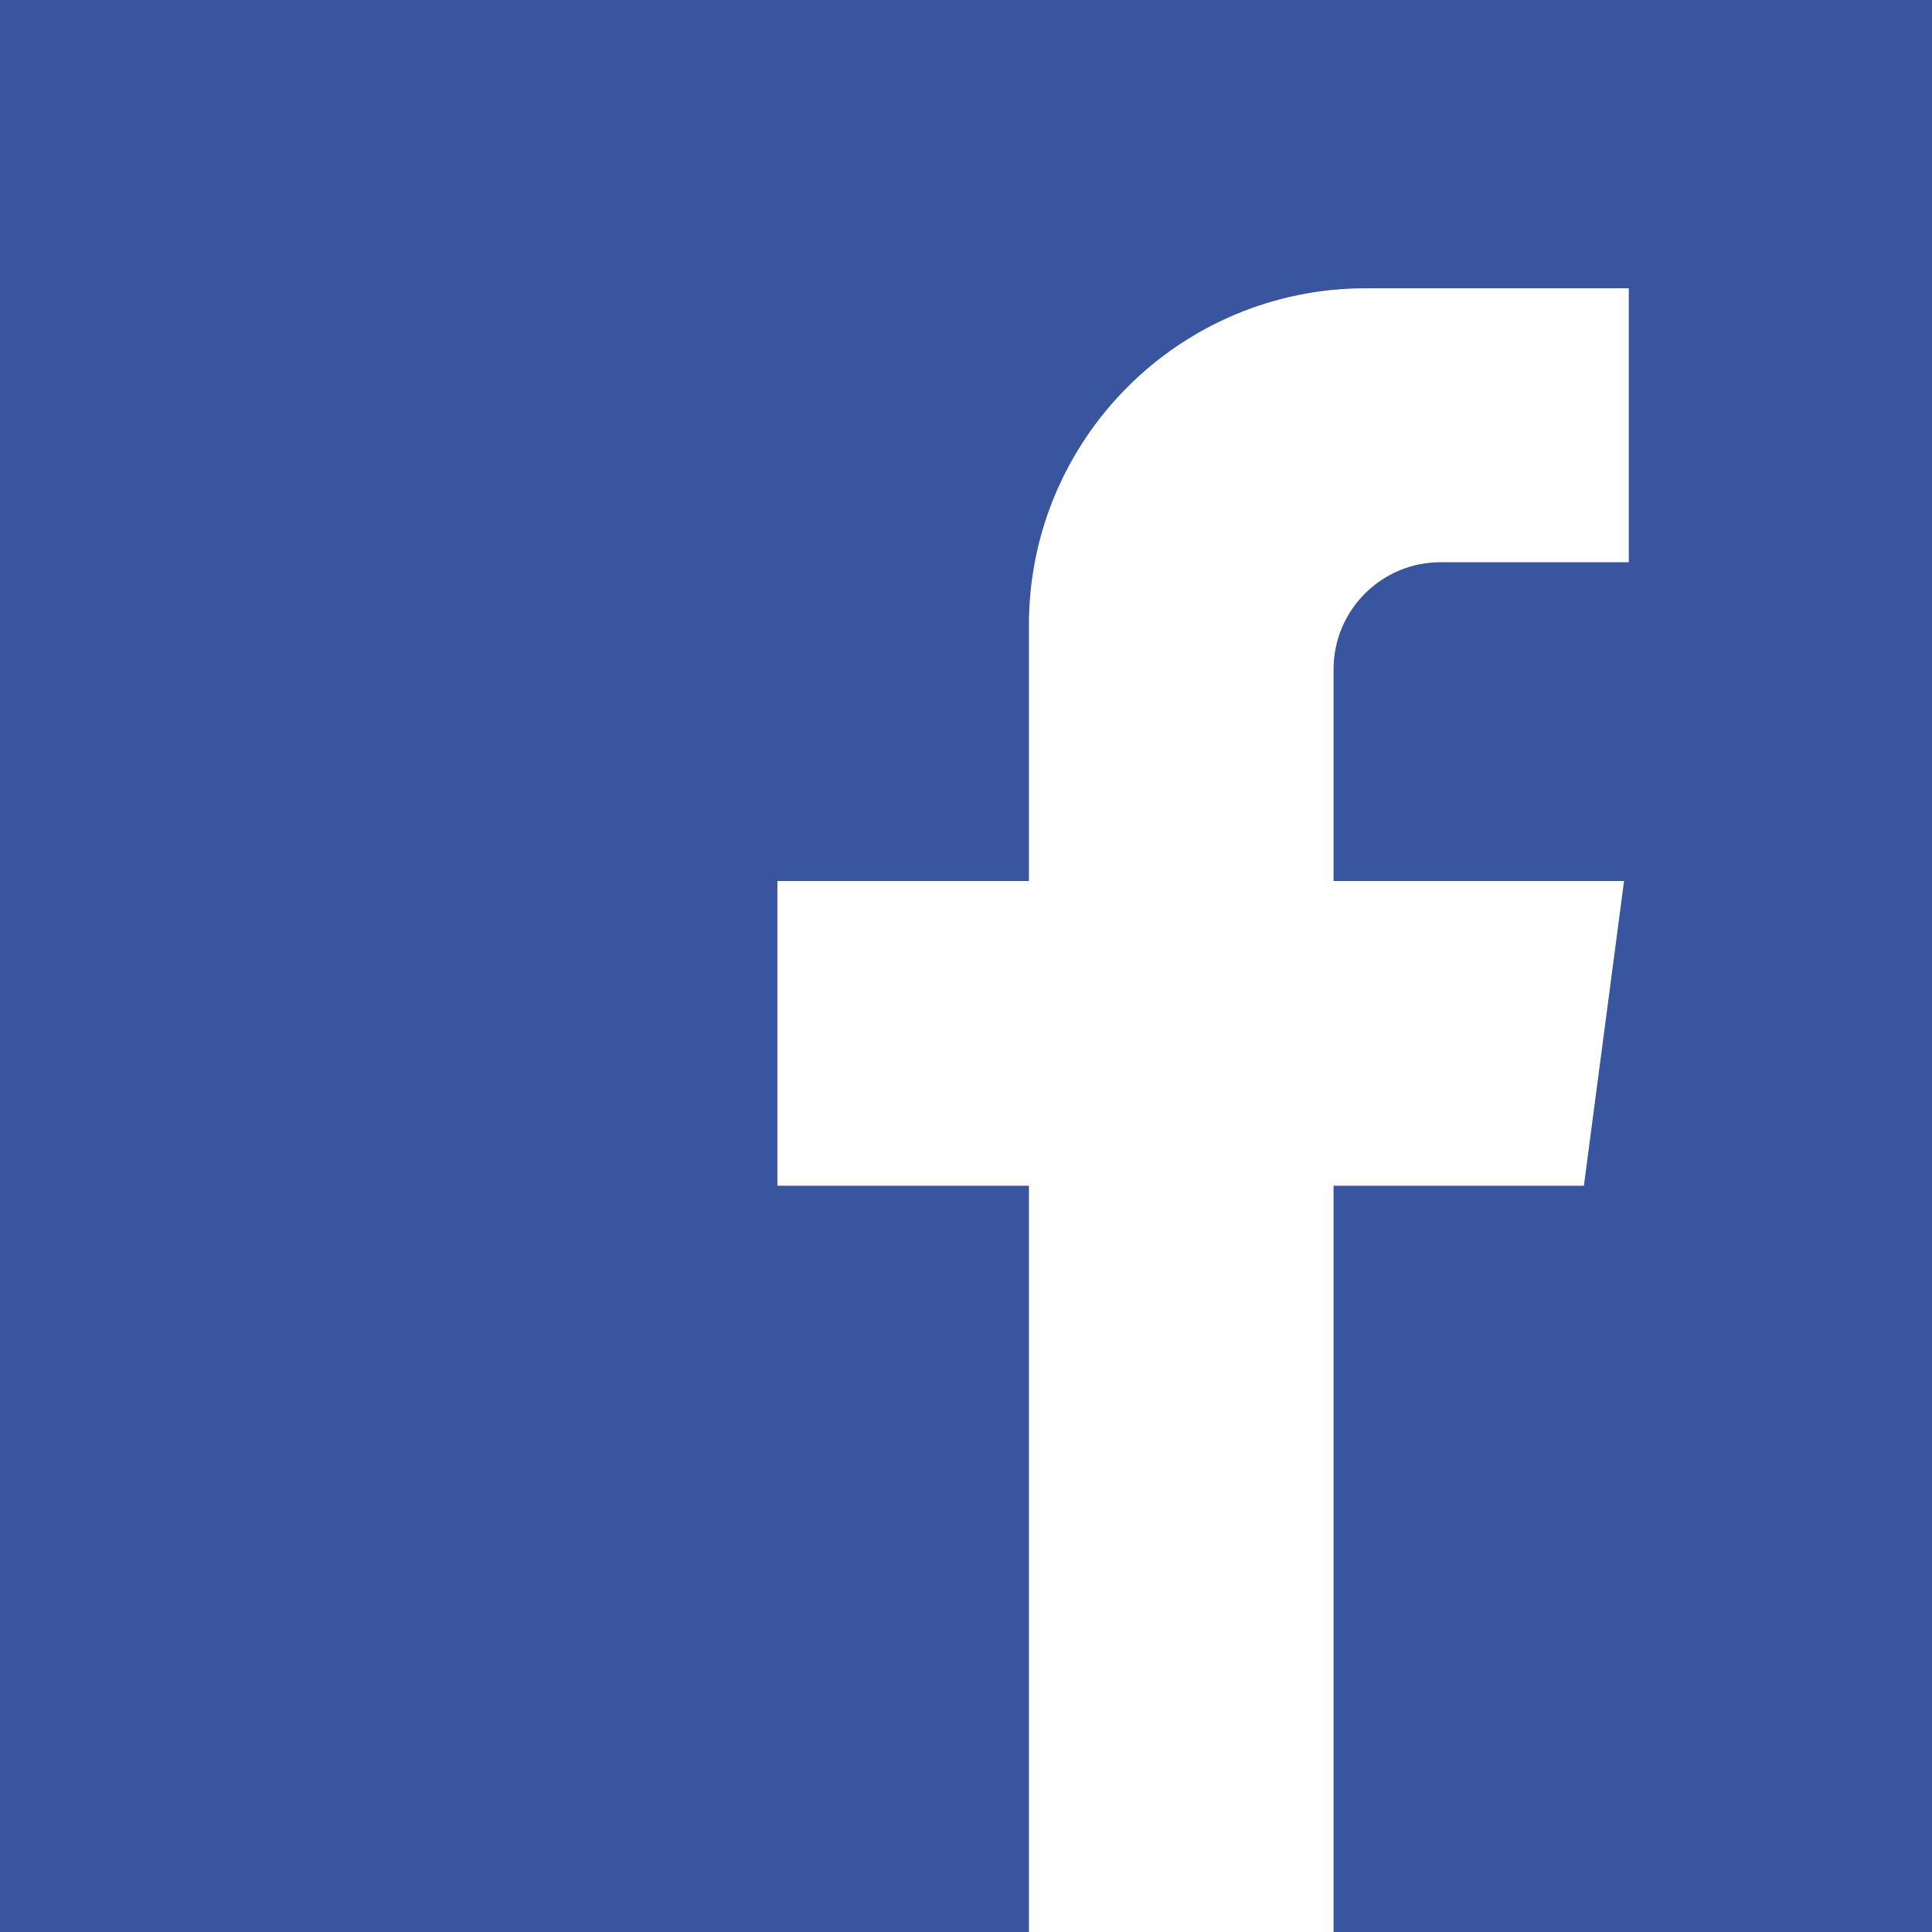
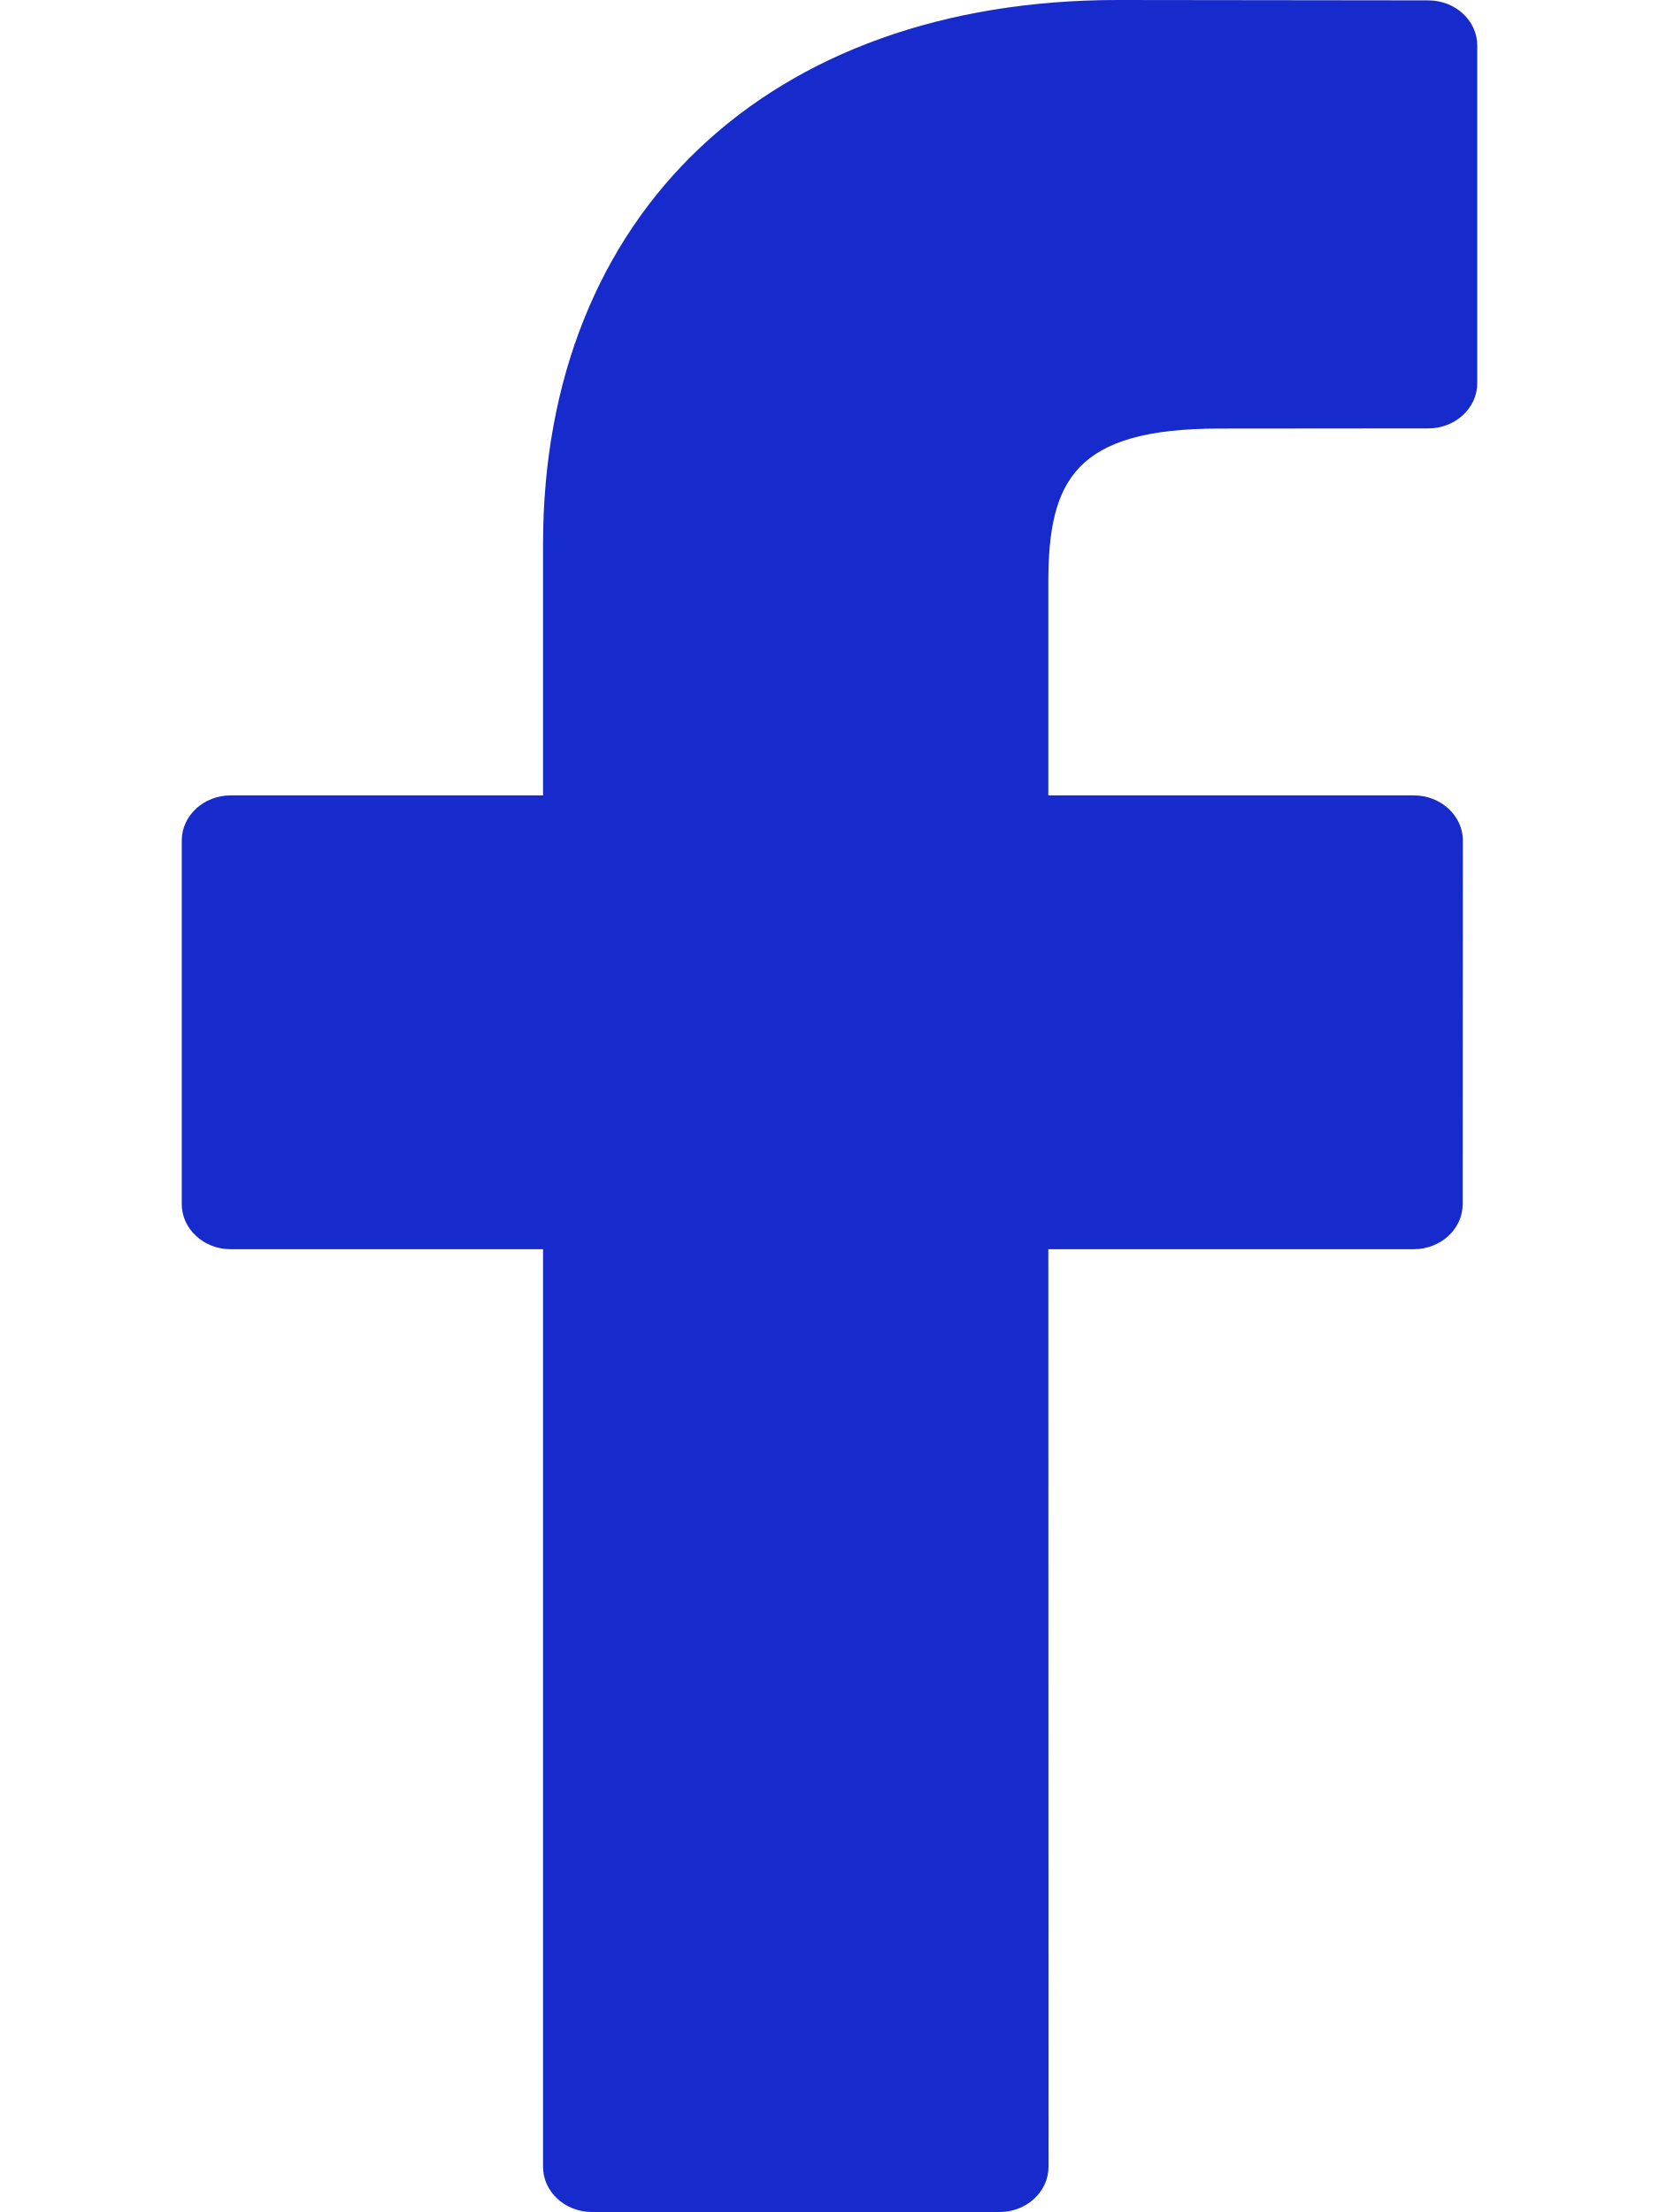
- <svg xmlns="http://www.w3.org/2000/svg" viewBox="0 0 455.73 455.73">
-   <path d="M0 0v455.73h242.704V279.691h-59.33v-71.864h59.33v-60.353c0-43.893 35.582-79.475 79.475-79.475h62.025v64.622h-44.382c-13.947 0-25.254 11.307-25.254 25.254v49.953h68.521l-9.47 71.864h-59.051V455.73H455.73V0H0z" fill="#3a559f" />
+ <svg xmlns="http://www.w3.org/2000/svg" width="9" height="12" viewBox="0 0 9 12" fill="none">
+   <path d="M7.75 0.002L6.064 0C4.17 0 2.946 1.159 2.946 2.953V4.315H1.251C1.105 4.315 0.986 4.425 0.986 4.56V6.532C0.986 6.667 1.105 6.777 1.251 6.777H2.946V11.755C2.946 11.89 3.065 12 3.211 12H5.423C5.569 12 5.688 11.89 5.688 11.755L5.687 6.777H7.669C7.816 6.777 7.935 6.667 7.935 6.532L7.936 4.56C7.936 4.495 7.908 4.433 7.858 4.387C7.808 4.341 7.741 4.315 7.67 4.315H5.687V3.161C5.687 2.606 5.831 2.325 6.614 2.325L7.749 2.324C7.895 2.324 8.014 2.214 8.014 2.079V0.247C8.014 0.112 7.896 0.003 7.75 0.002L7.75 0.002Z" fill="#172ACB" />
</svg>
